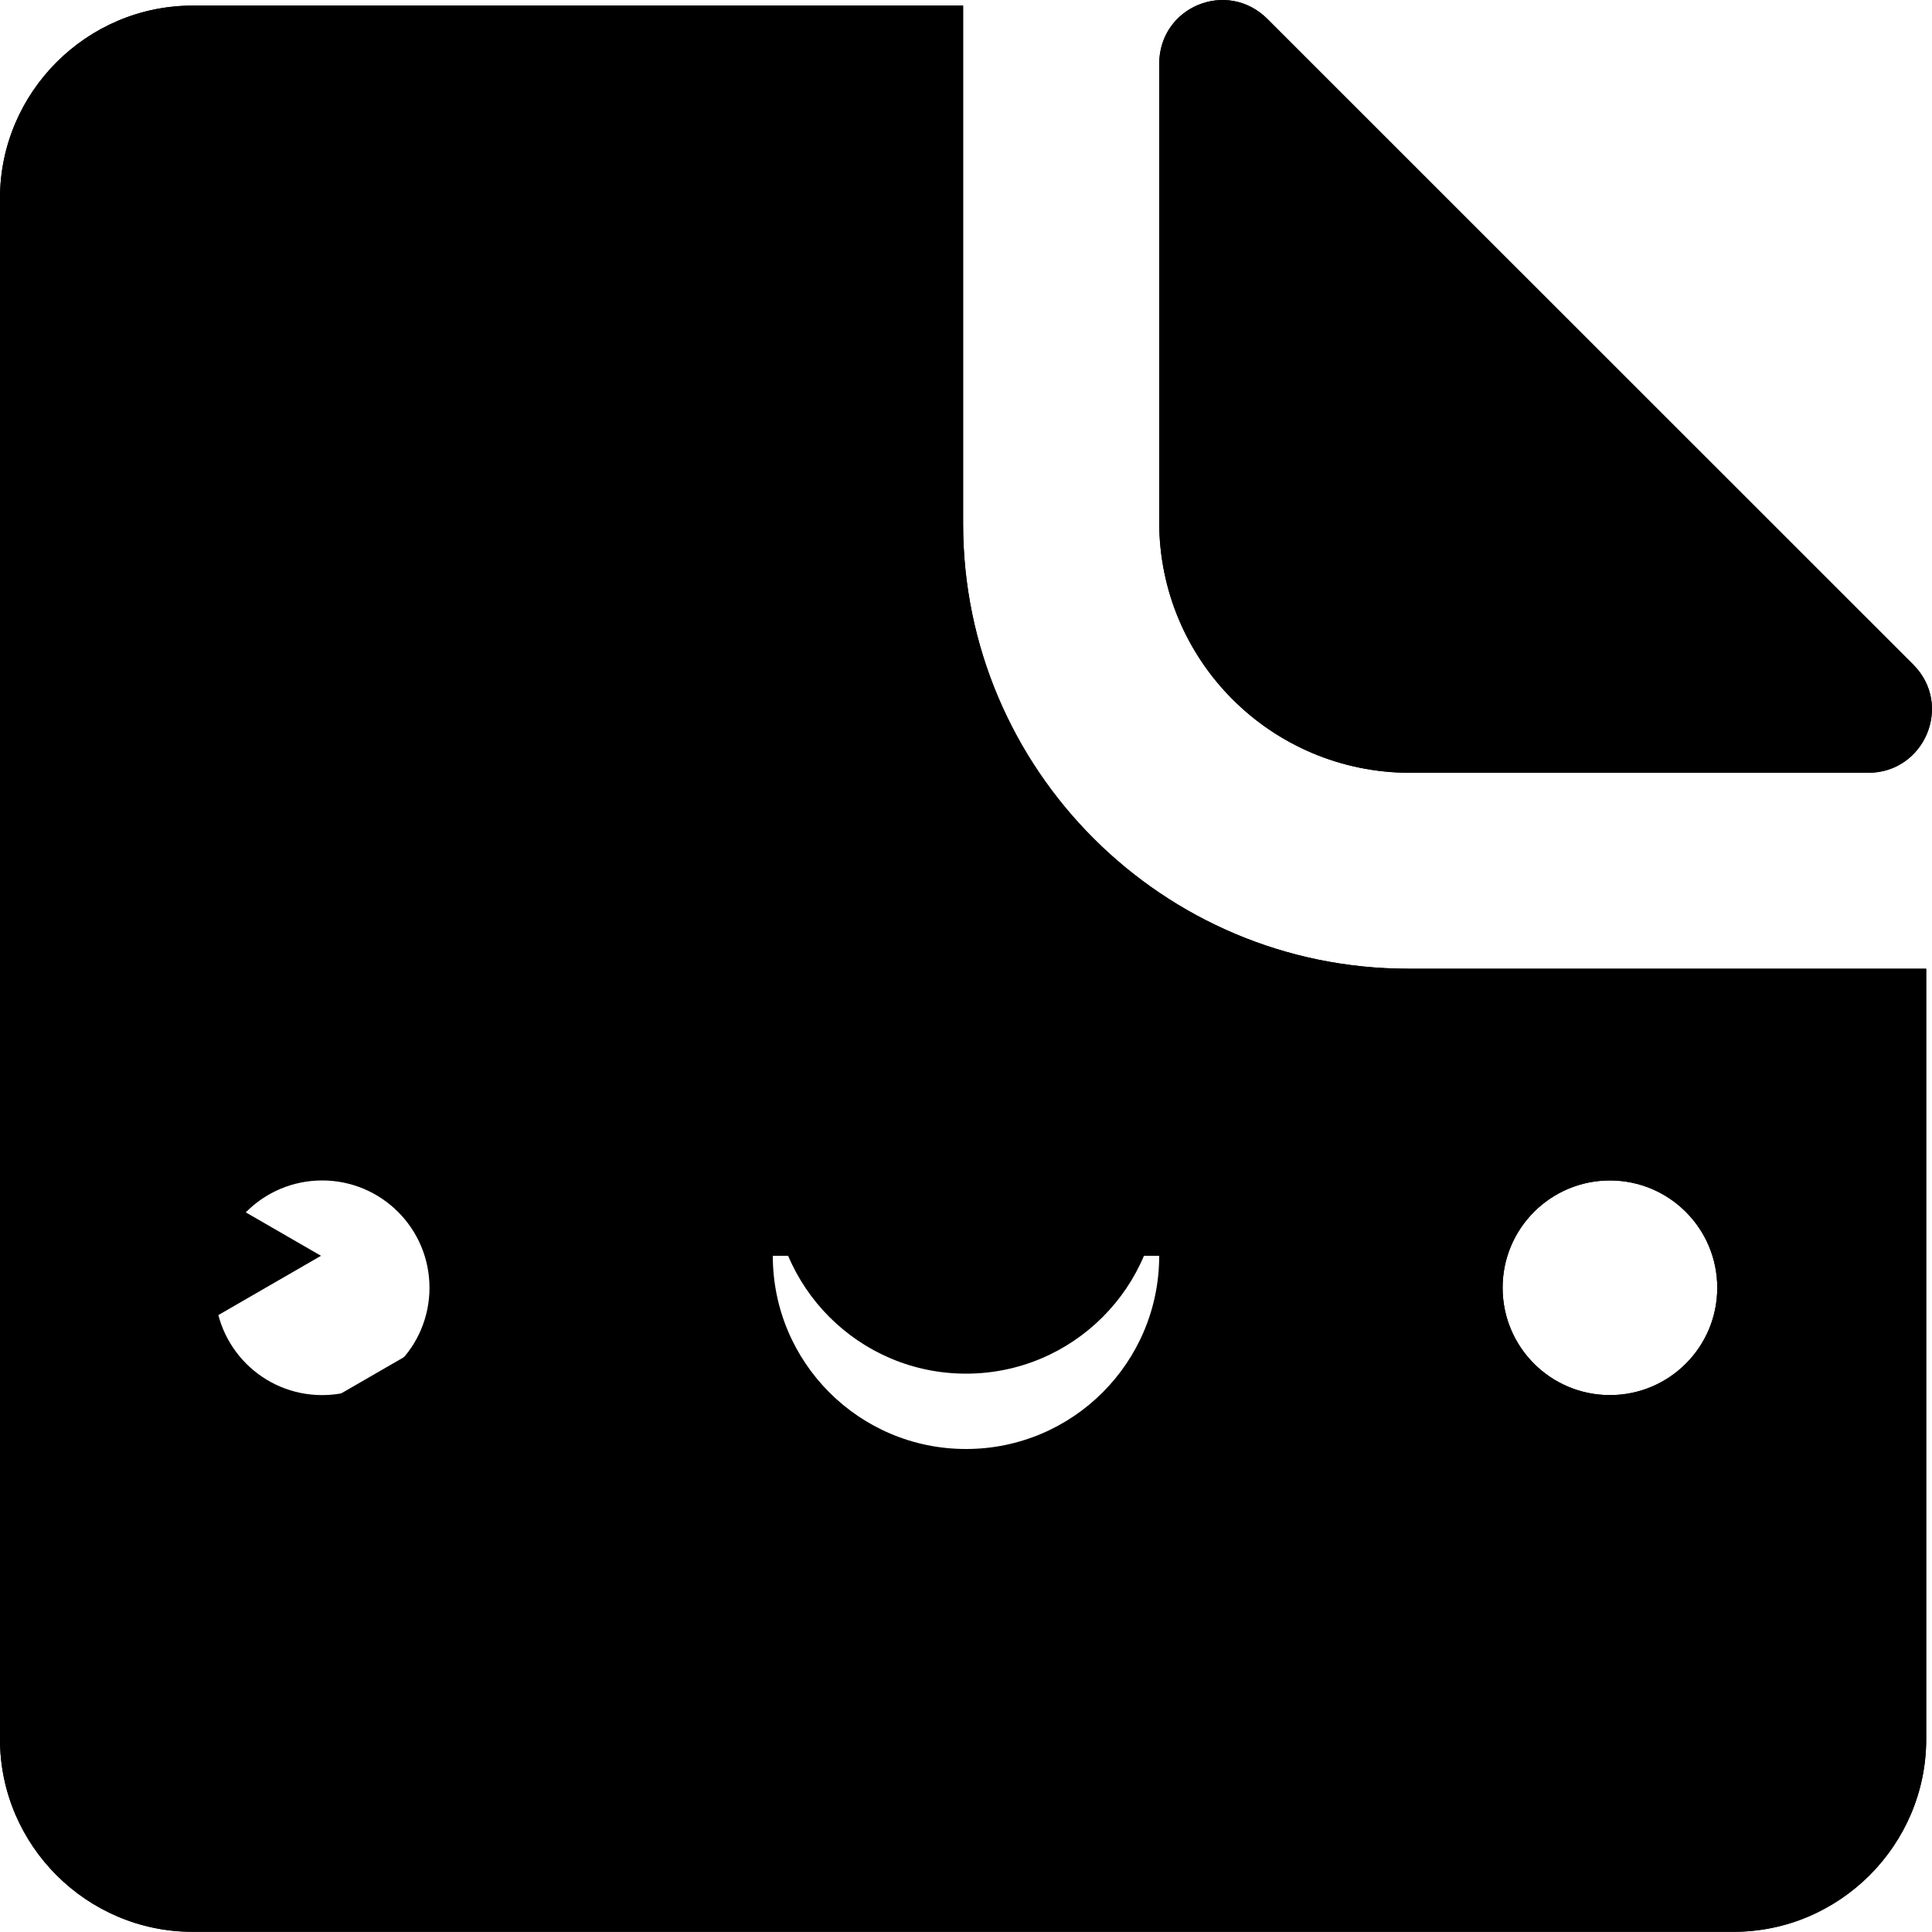
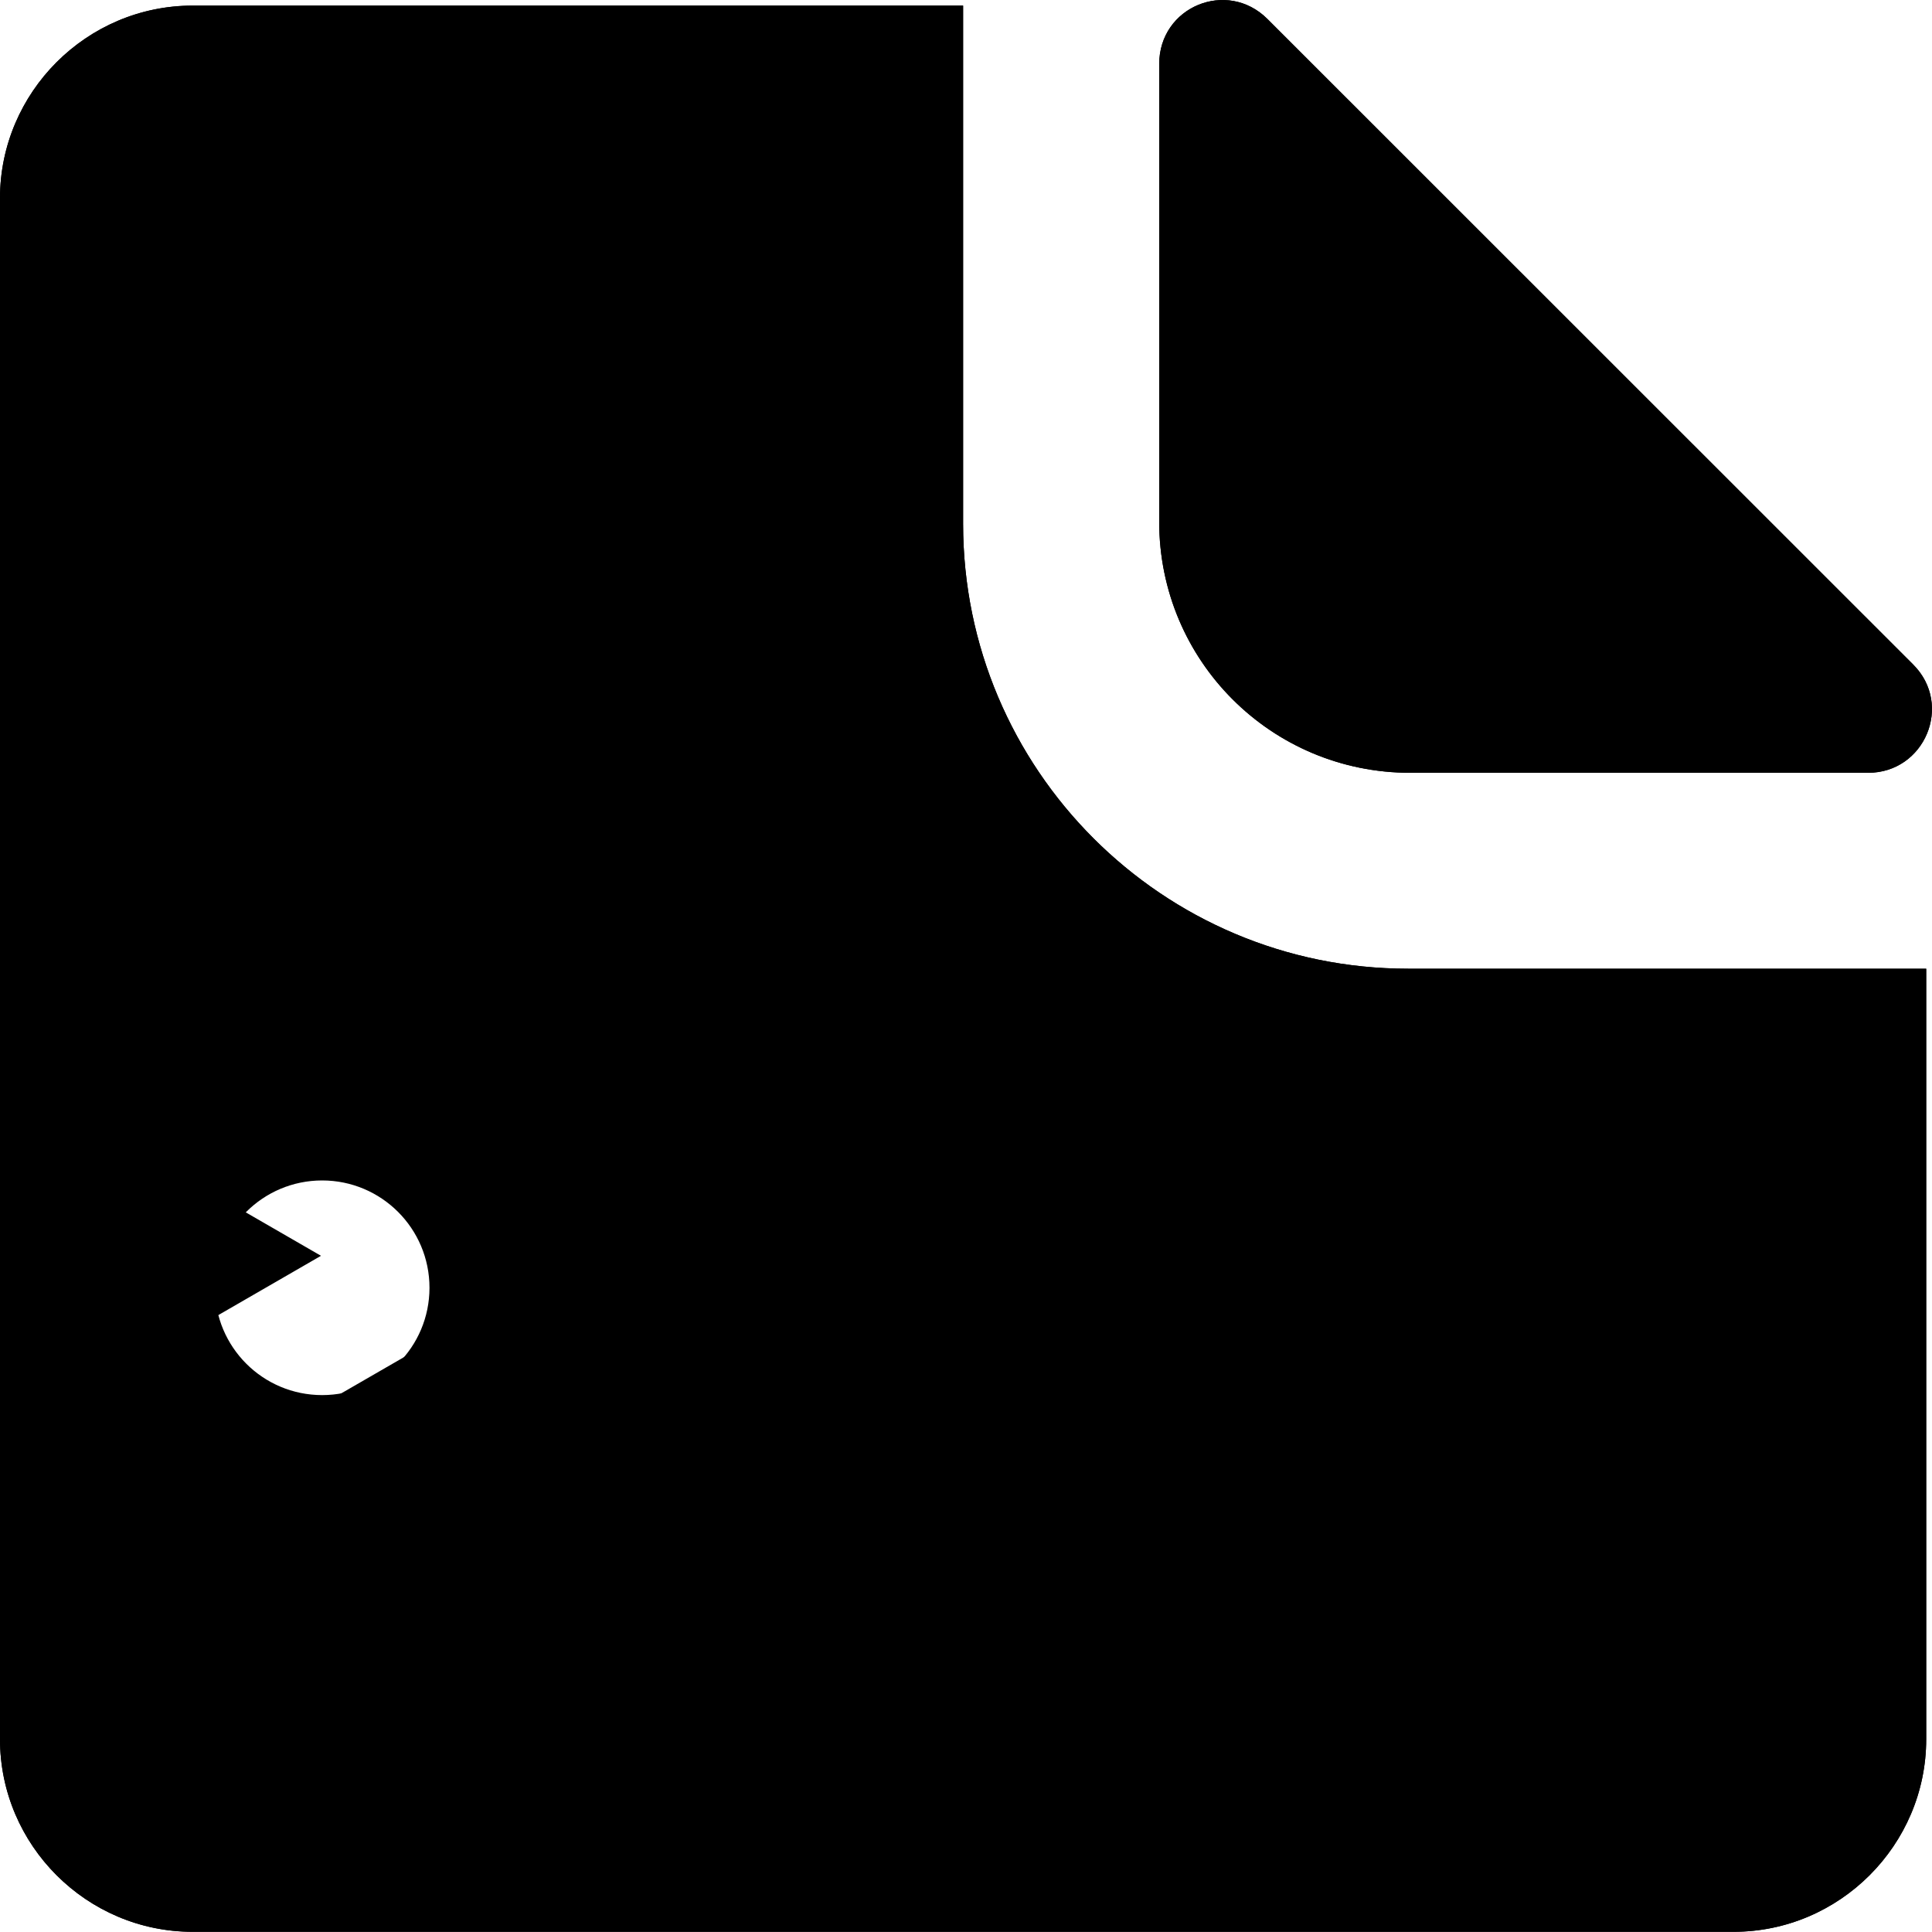
- <svg width="24" height="24" class="stickerIcon_ff97e4" aria-hidden="true" role="img" viewBox="0 0 20 20">
-   <path fill="currentColor" class="" fill-rule="evenodd" clip-rule="evenodd" d="M12 0.663V5.402C12 6.84 13.161 8 14.599 8H19.339C19.924 8 20.222 7.296 19.805 6.879L13.121 0.197C12.704 -0.22 12 0.068 12 0.663ZM14.576 10.028C12.034 10.028 9.97 7.964 9.97 5.422V0.058H1.994C0.897 0.058 0 0.956 0 2.052V18.004C0 19.101 0.897 19.998 1.994 19.998H17.946C19.042 19.998 19.94 19.101 19.94 18.004V10.028H14.576ZM12 12.22C12 13.325 11.105 14.22 10 14.22C8.896 14.22 8.001 13.325 8.001 12.22H6.667C6.667 14.061 8.16 15.553 10 15.553C11.841 15.553 13.333 14.061 13.333 12.22H12ZM4.446 13.331C4.446 13.945 3.948 14.442 3.335 14.442C2.721 14.442 2.224 13.945 2.224 13.331C2.224 12.717 2.721 12.22 3.335 12.22C3.948 12.22 4.446 12.717 4.446 13.331ZM16.666 14.442C17.279 14.442 17.777 13.945 17.777 13.331C17.777 12.717 17.279 12.22 16.666 12.22C16.052 12.22 15.555 12.717 15.555 13.331C15.555 13.945 16.052 14.442 16.666 14.442Z" />
-   <path fill="currentColor" class="hidden__4a20a" fill-rule="evenodd" clip-rule="evenodd" d="M12 0.663V5.402C12 6.84 13.161 8 14.599 8H19.339C19.924 8 20.222 7.296 19.805 6.879L13.121 0.197C12.704 -0.22 12 0.068 12 0.663ZM14.576 10.028C12.034 10.028 9.97 7.964 9.97 5.422V0.058H1.994C0.897 0.058 0 0.956 0 2.052V18.004C0 19.101 0.897 19.998 1.994 19.998H17.946C19.042 19.998 19.94 19.101 19.94 18.004V10.028H14.576ZM12 13H11.2H8.8H8C8 14.105 8.895 15 10 15C11.105 15 12 14.105 12 13ZM17.777 13.331C17.777 13.945 17.279 14.442 16.666 14.442C16.052 14.442 15.555 13.945 15.555 13.331C15.555 12.717 16.052 12.22 16.666 12.22C17.279 12.22 17.777 12.717 17.777 13.331ZM2 12.236L2.535 11L5.625 12.784C5.792 12.88 5.792 13.12 5.625 13.216L2.535 15L2 13.764L3.323 13L2 12.236Z" />
+ <svg width="24" height="24" className="stickerIcon_ff97e4" aria-hidden="true" role="img" viewBox="0 0 20 20">
+   <path fill="currentColor" className="" fillRule="evenodd" clipRule="evenodd" d="M12 0.663V5.402C12 6.84 13.161 8 14.599 8H19.339C19.924 8 20.222 7.296 19.805 6.879L13.121 0.197C12.704 -0.22 12 0.068 12 0.663ZM14.576 10.028C12.034 10.028 9.97 7.964 9.97 5.422V0.058H1.994C0.897 0.058 0 0.956 0 2.052V18.004C0 19.101 0.897 19.998 1.994 19.998H17.946C19.042 19.998 19.94 19.101 19.94 18.004V10.028H14.576ZM12 12.22C12 13.325 11.105 14.22 10 14.22C8.896 14.22 8.001 13.325 8.001 12.22H6.667C6.667 14.061 8.16 15.553 10 15.553C11.841 15.553 13.333 14.061 13.333 12.22H12ZM4.446 13.331C4.446 13.945 3.948 14.442 3.335 14.442C2.721 14.442 2.224 13.945 2.224 13.331C2.224 12.717 2.721 12.22 3.335 12.22C3.948 12.22 4.446 12.717 4.446 13.331ZM16.666 14.442C17.279 14.442 17.777 13.945 17.777 13.331C17.777 12.717 17.279 12.22 16.666 12.22C16.052 12.22 15.555 12.717 15.555 13.331C15.555 13.945 16.052 14.442 16.666 14.442Z" />
+   <path fill="currentColor" className="hidden__4a20a" fillRule="evenodd" clipRule="evenodd" d="M12 0.663V5.402C12 6.84 13.161 8 14.599 8H19.339C19.924 8 20.222 7.296 19.805 6.879L13.121 0.197C12.704 -0.22 12 0.068 12 0.663ZM14.576 10.028C12.034 10.028 9.97 7.964 9.97 5.422V0.058H1.994C0.897 0.058 0 0.956 0 2.052V18.004C0 19.101 0.897 19.998 1.994 19.998H17.946C19.042 19.998 19.94 19.101 19.94 18.004V10.028H14.576ZM12 13H11.2H8.8H8C8 14.105 8.895 15 10 15C11.105 15 12 14.105 12 13ZM17.777 13.331C17.777 13.945 17.279 14.442 16.666 14.442C16.052 14.442 15.555 13.945 15.555 13.331C15.555 12.717 16.052 12.22 16.666 12.22C17.279 12.22 17.777 12.717 17.777 13.331ZM2 12.236L2.535 11L5.625 12.784C5.792 12.88 5.792 13.12 5.625 13.216L2.535 15L2 13.764L3.323 13L2 12.236Z" />
</svg>
